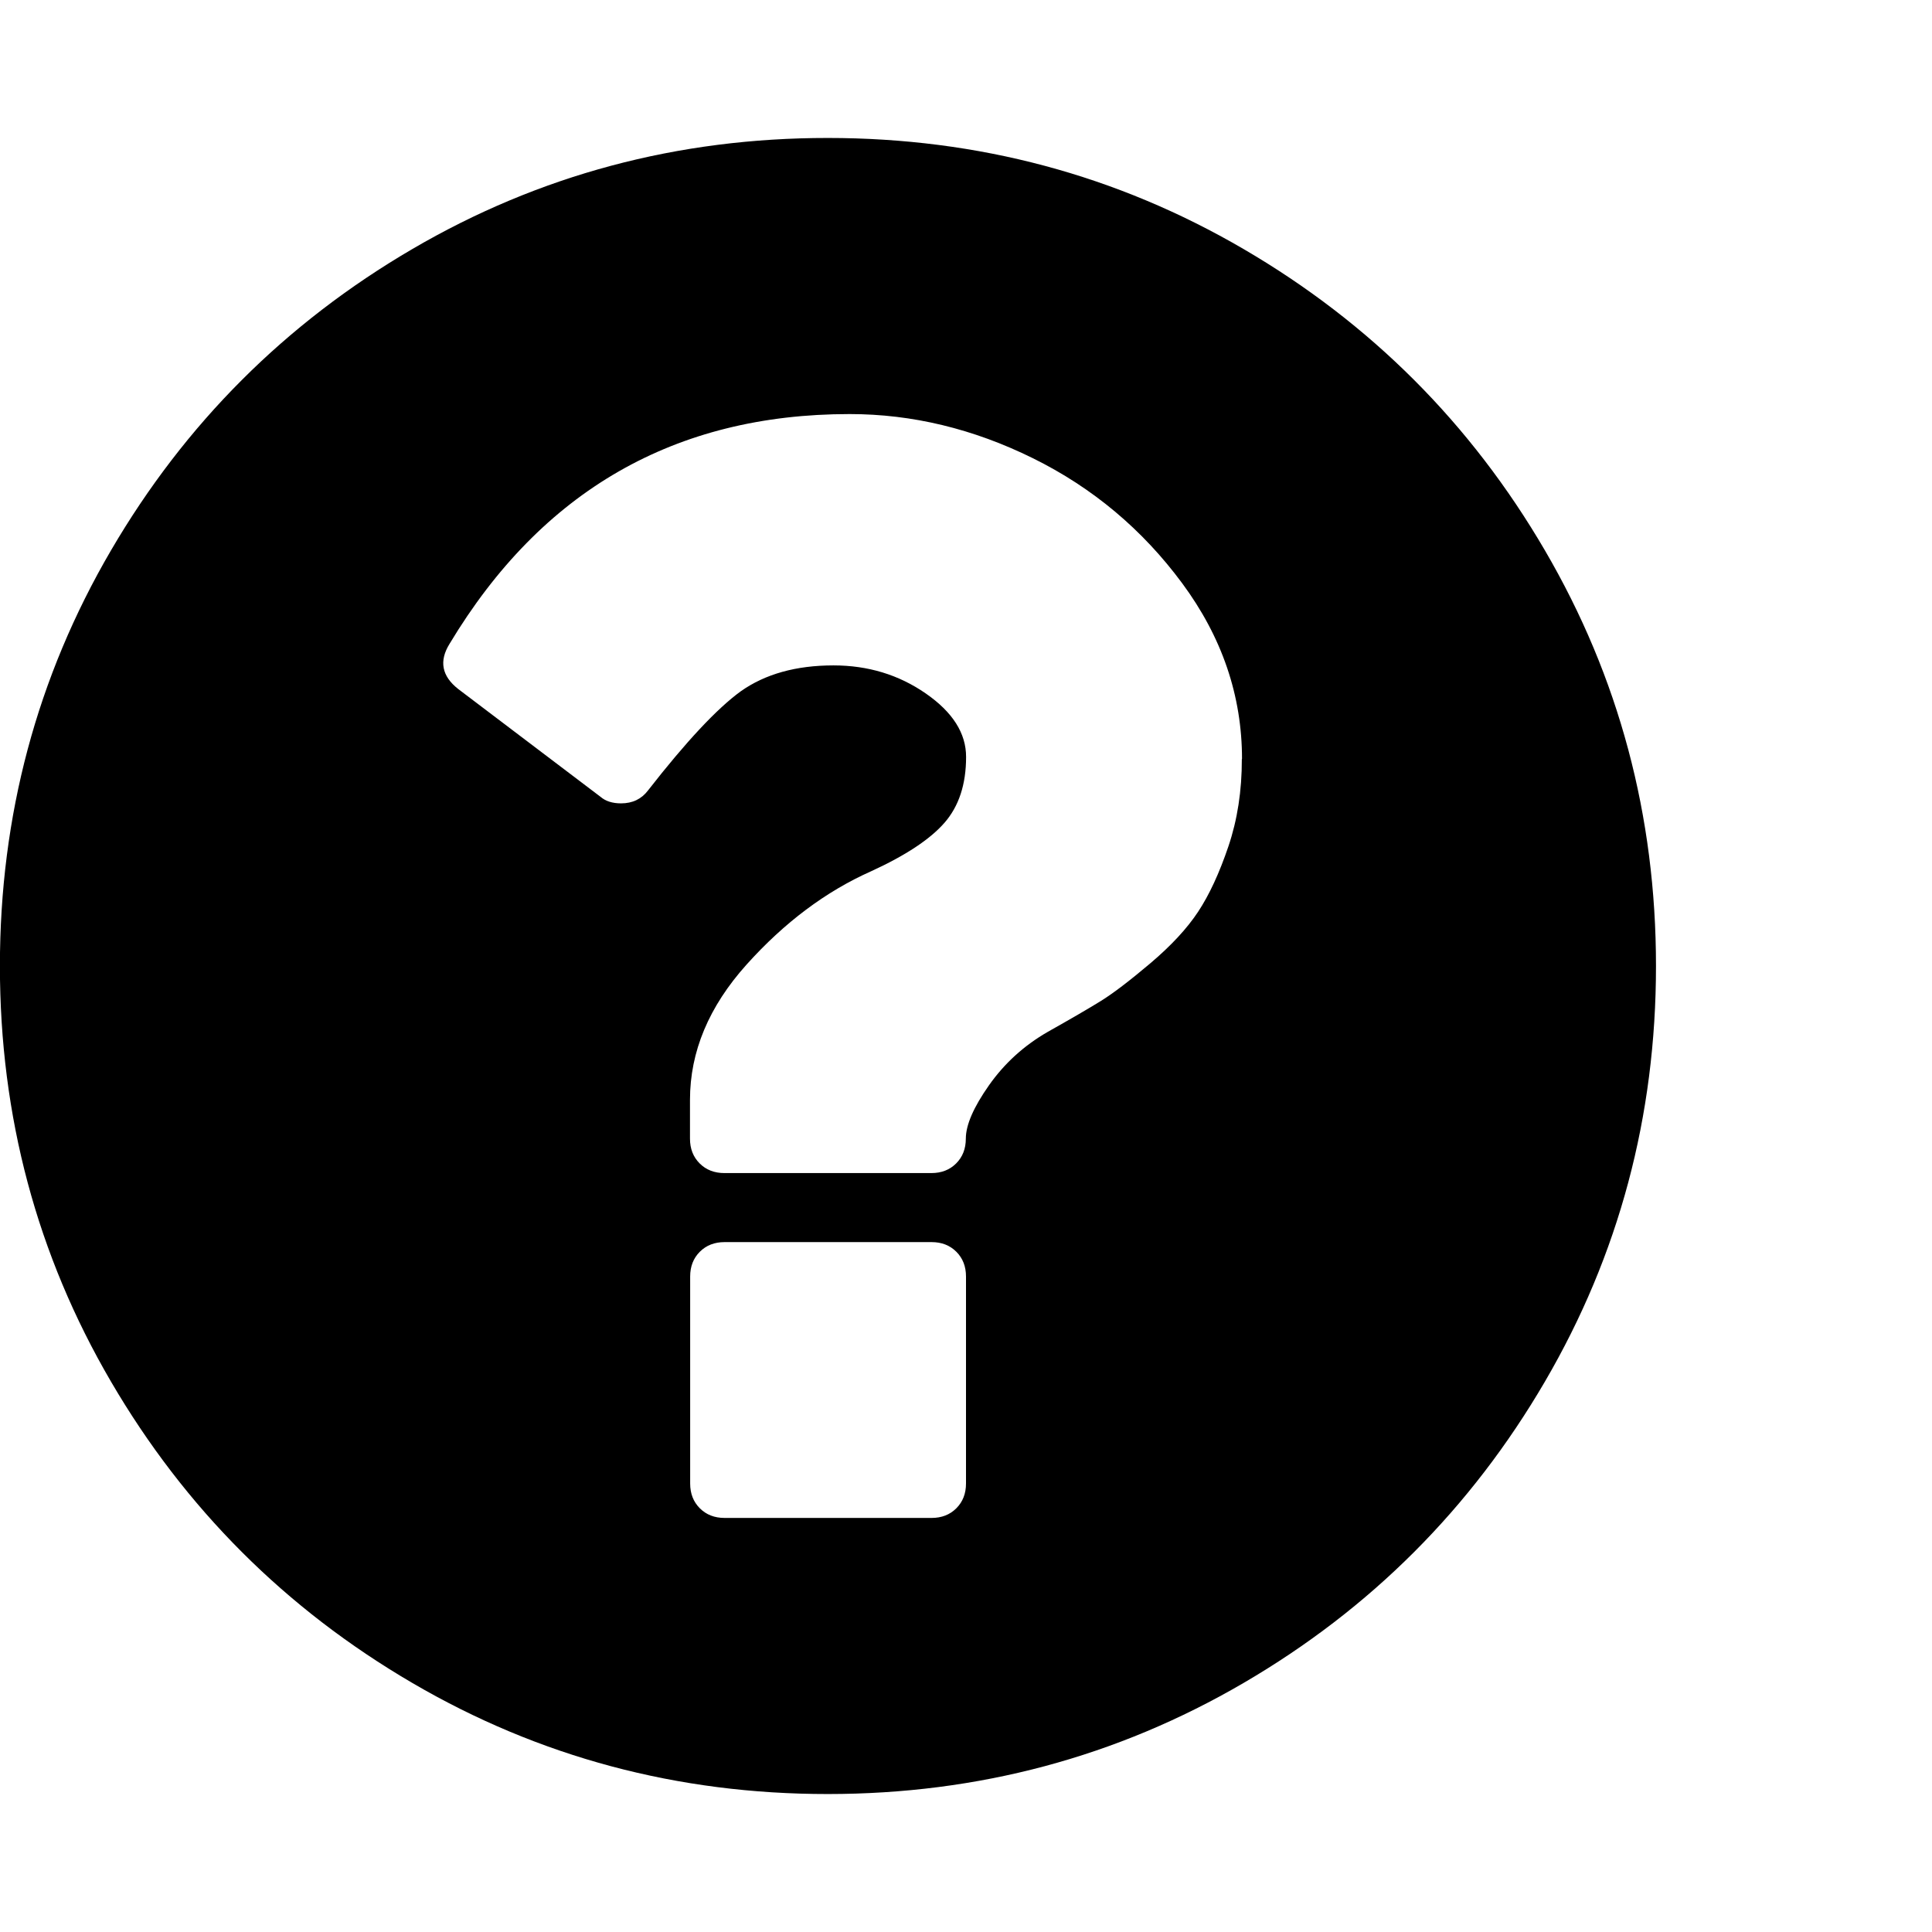
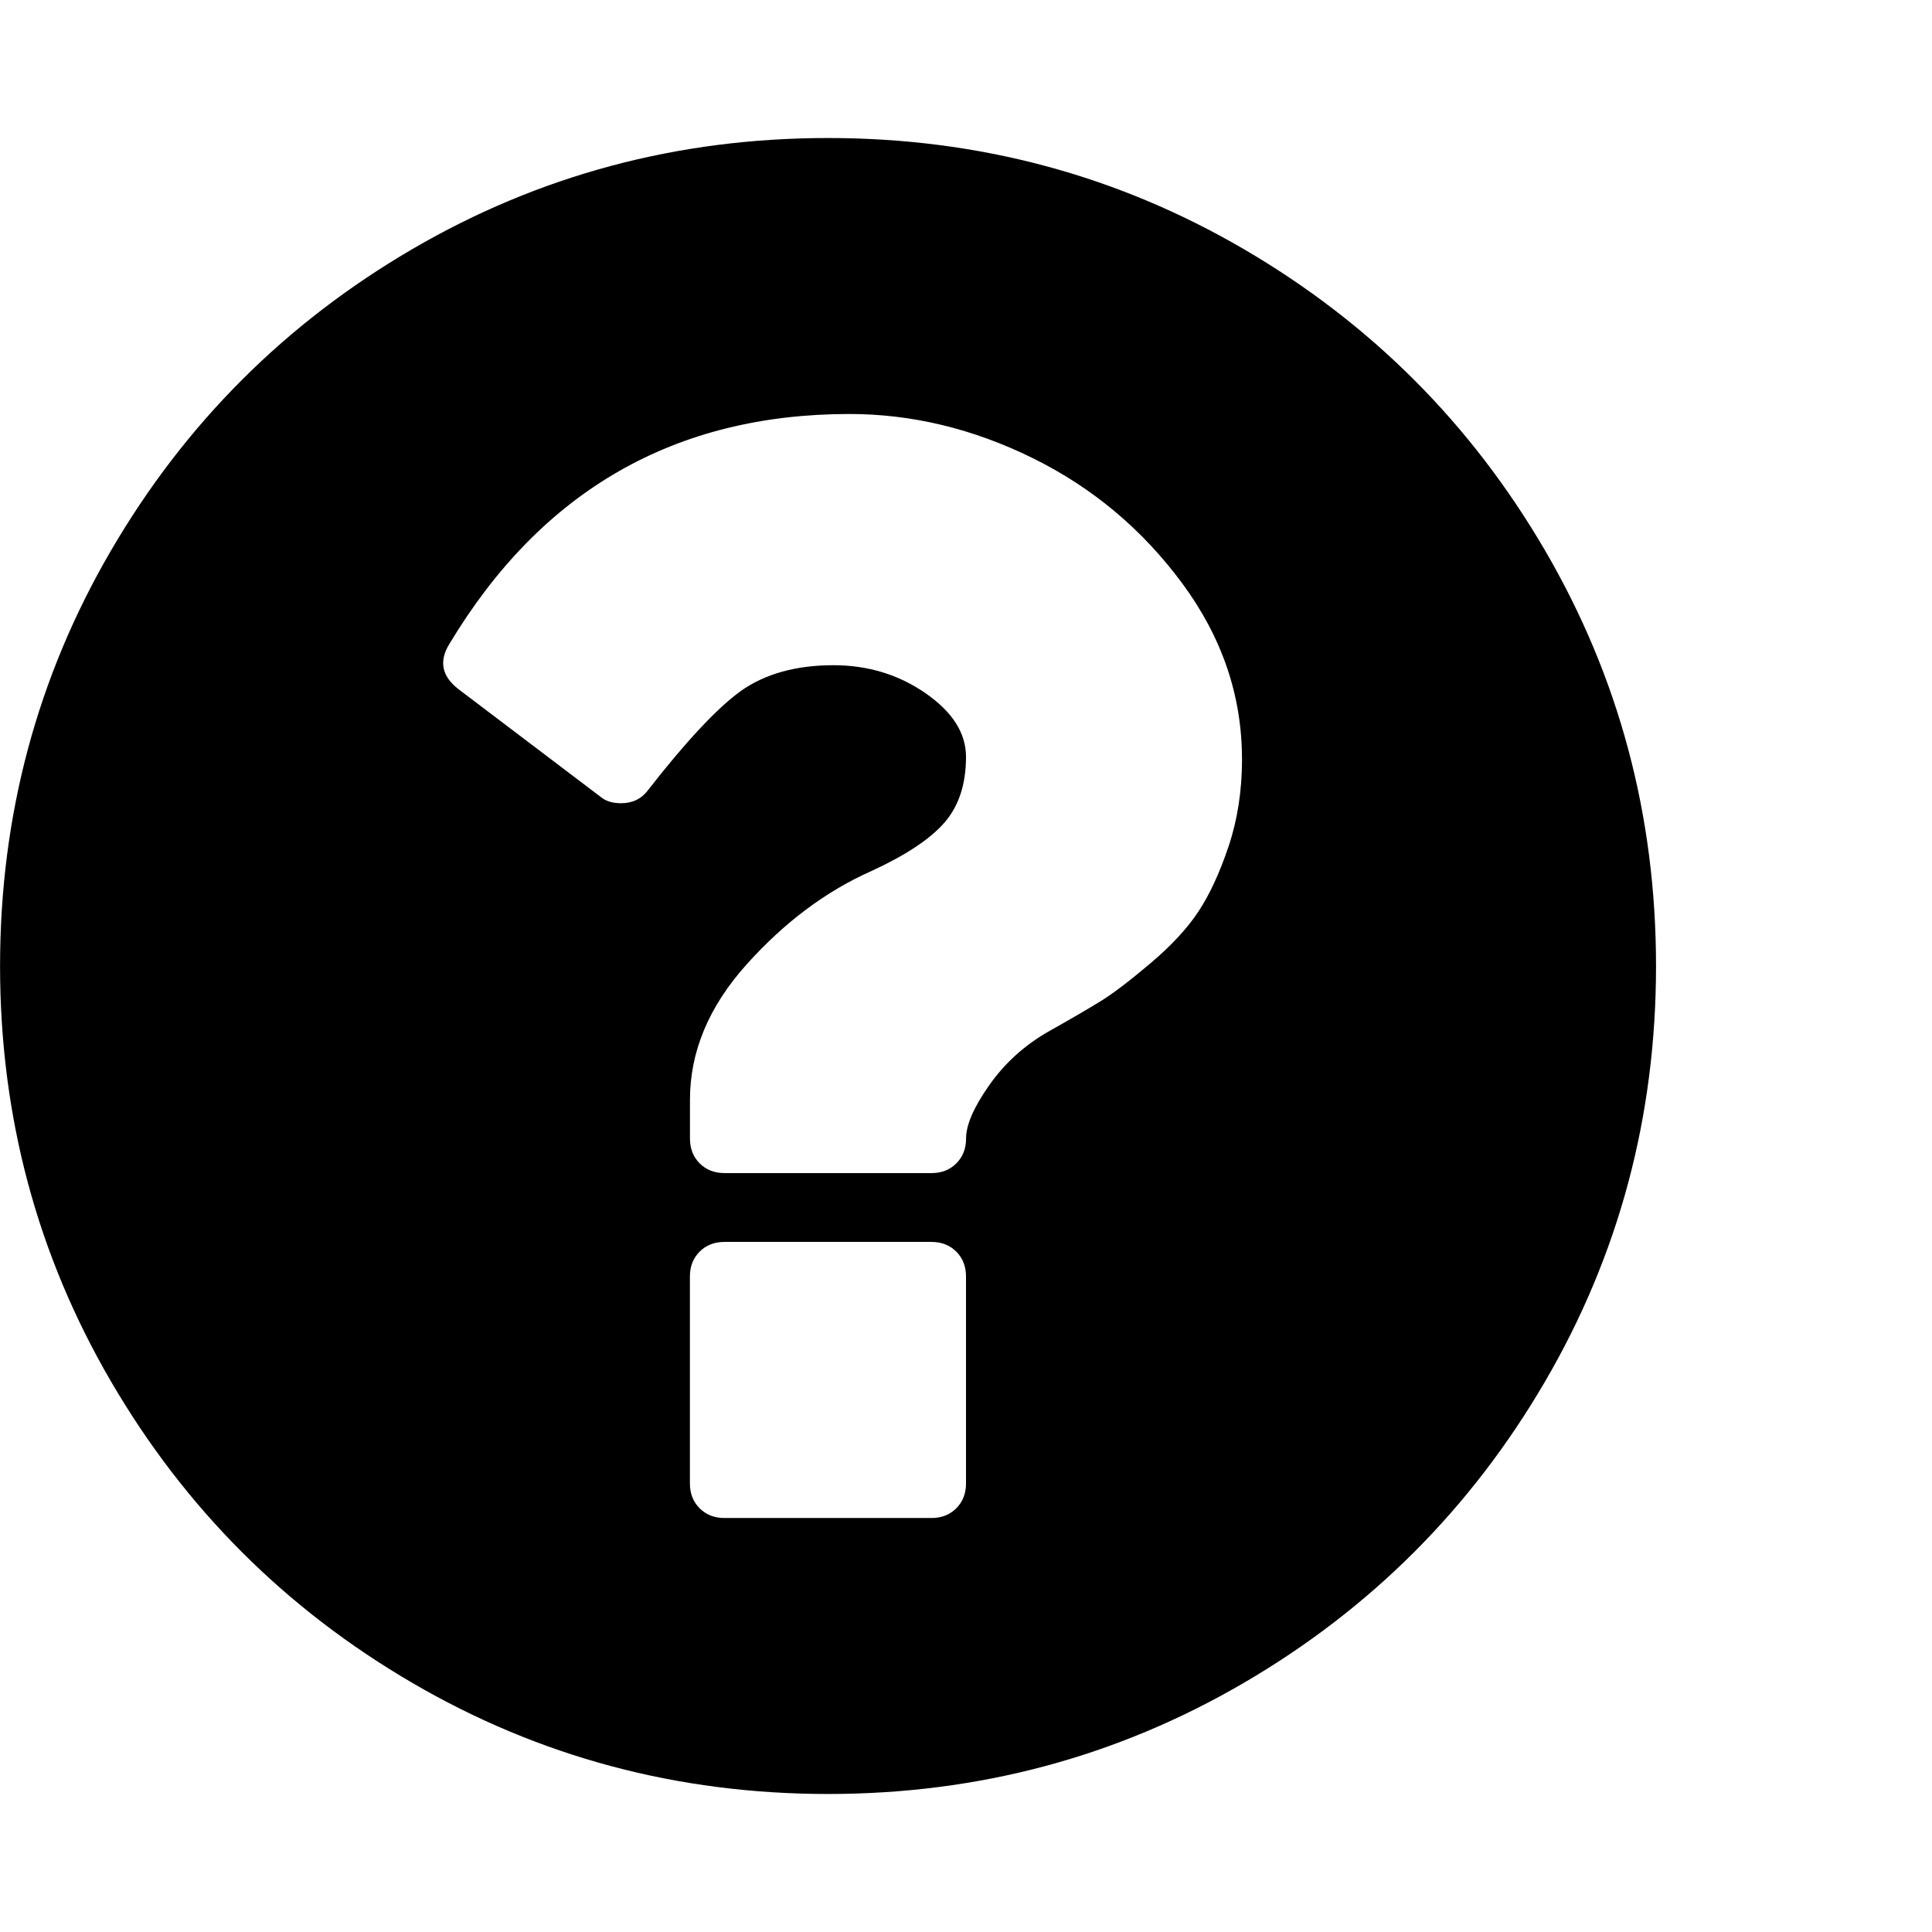
- <svg xmlns="http://www.w3.org/2000/svg" version="1.1" width="22" height="22" viewBox="0 0 22 22">
-   <path d="M11 16.893v-2.357q0-0.172-0.11-0.282t-0.282-0.11h-2.357q-0.172 0-0.282 0.11t-0.11 0.282v2.357q0 0.172 0.11 0.282t0.282 0.11h2.357q0.172 0 0.282-0.11t0.11-0.282zM14.143 8.643q0-1.080-0.681-2.001t-1.7-1.424-2.087-0.503q-2.983 0-4.555 2.615-0.184 0.295 0.098 0.516l1.621 1.228q0.086 0.074 0.233 0.074 0.196 0 0.307-0.147 0.651-0.835 1.056-1.129 0.417-0.295 1.056-0.295 0.589 0 1.050 0.319t0.46 0.724q0 0.467-0.246 0.749t-0.835 0.552q-0.773 0.344-1.418 1.062t-0.645 1.541v0.442q0 0.172 0.11 0.282t0.282 0.11h2.357q0.172 0 0.282-0.11t0.11-0.282q0-0.233 0.264-0.608t0.669-0.608q0.393-0.221 0.602-0.35t0.565-0.43 0.546-0.589 0.344-0.743 0.153-0.994zM18.857 11q0 2.566-1.265 4.733t-3.431 3.431-4.733 1.265-4.733-1.265-3.431-3.431-1.265-4.733 1.265-4.733 3.431-3.431 4.733-1.265 4.733 1.265 3.431 3.431 1.265 4.733z" fill="#000000" />
+ <svg xmlns="http://www.w3.org/2000/svg" version="1.1" width="32" height="32" viewBox="0 0 32 32">
+   <path fill="#000000" d="M16 24.571v-3.429q0-0.25-0.161-0.411t-0.411-0.161h-3.429q-0.25 0-0.411 0.161t-0.161 0.411v3.429q0 0.25 0.161 0.411t0.411 0.161h3.429q0.25 0 0.411-0.161t0.161-0.411zM20.571 12.571q0-1.571-0.991-2.911t-2.473-2.071-3.036-0.732q-4.339 0-6.625 3.804-0.268 0.429 0.143 0.75l2.357 1.786q0.125 0.107 0.339 0.107 0.286 0 0.446-0.214 0.946-1.214 1.536-1.643 0.607-0.429 1.536-0.429 0.857 0 1.527 0.464t0.67 1.054q0 0.679-0.357 1.089t-1.214 0.804q-1.125 0.5-2.063 1.545t-0.938 2.241v0.643q0 0.25 0.161 0.411t0.411 0.161h3.429q0.25 0 0.411-0.161t0.161-0.411q0-0.339 0.384-0.884t0.973-0.884q0.571-0.321 0.875-0.509t0.821-0.625 0.795-0.857 0.5-1.080 0.223-1.446zM27.429 16q0 3.732-1.839 6.884t-4.991 4.991-6.884 1.839-6.884-1.839-4.991-4.991-1.839-6.884 1.839-6.884 4.991-4.991 6.884-1.839 6.884 1.839 4.991 4.991 1.839 6.884z" />
</svg>
